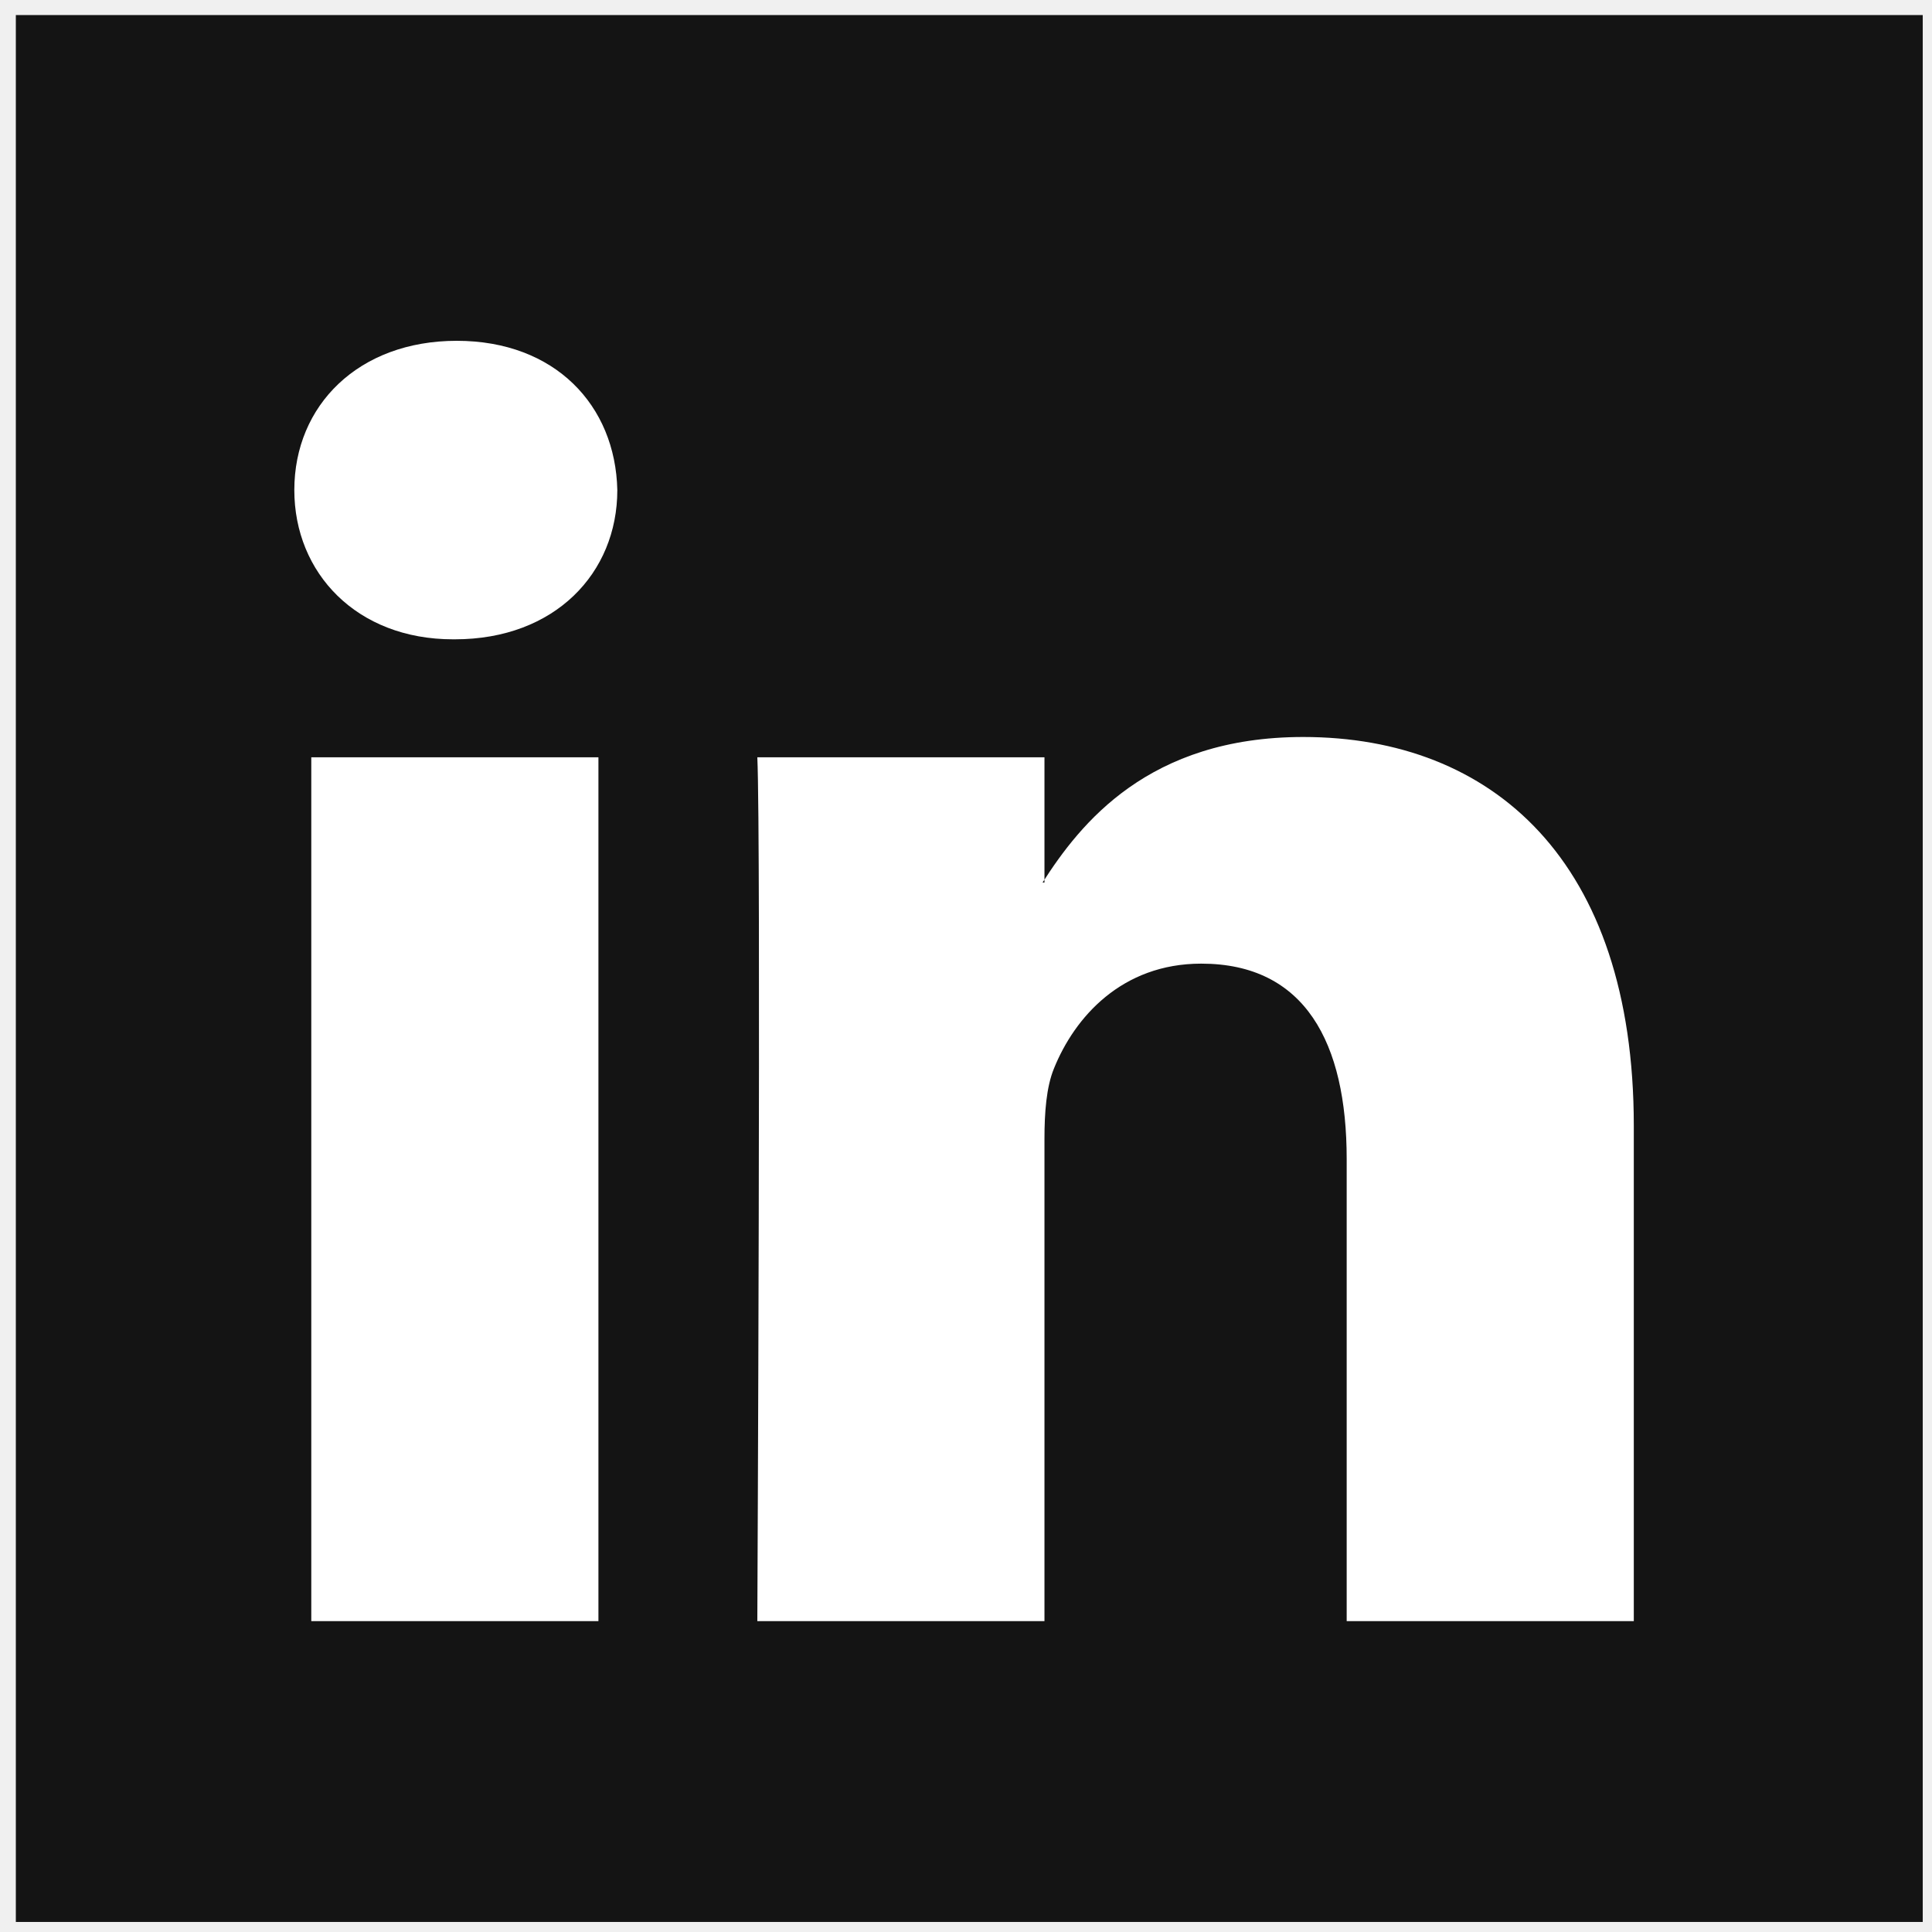
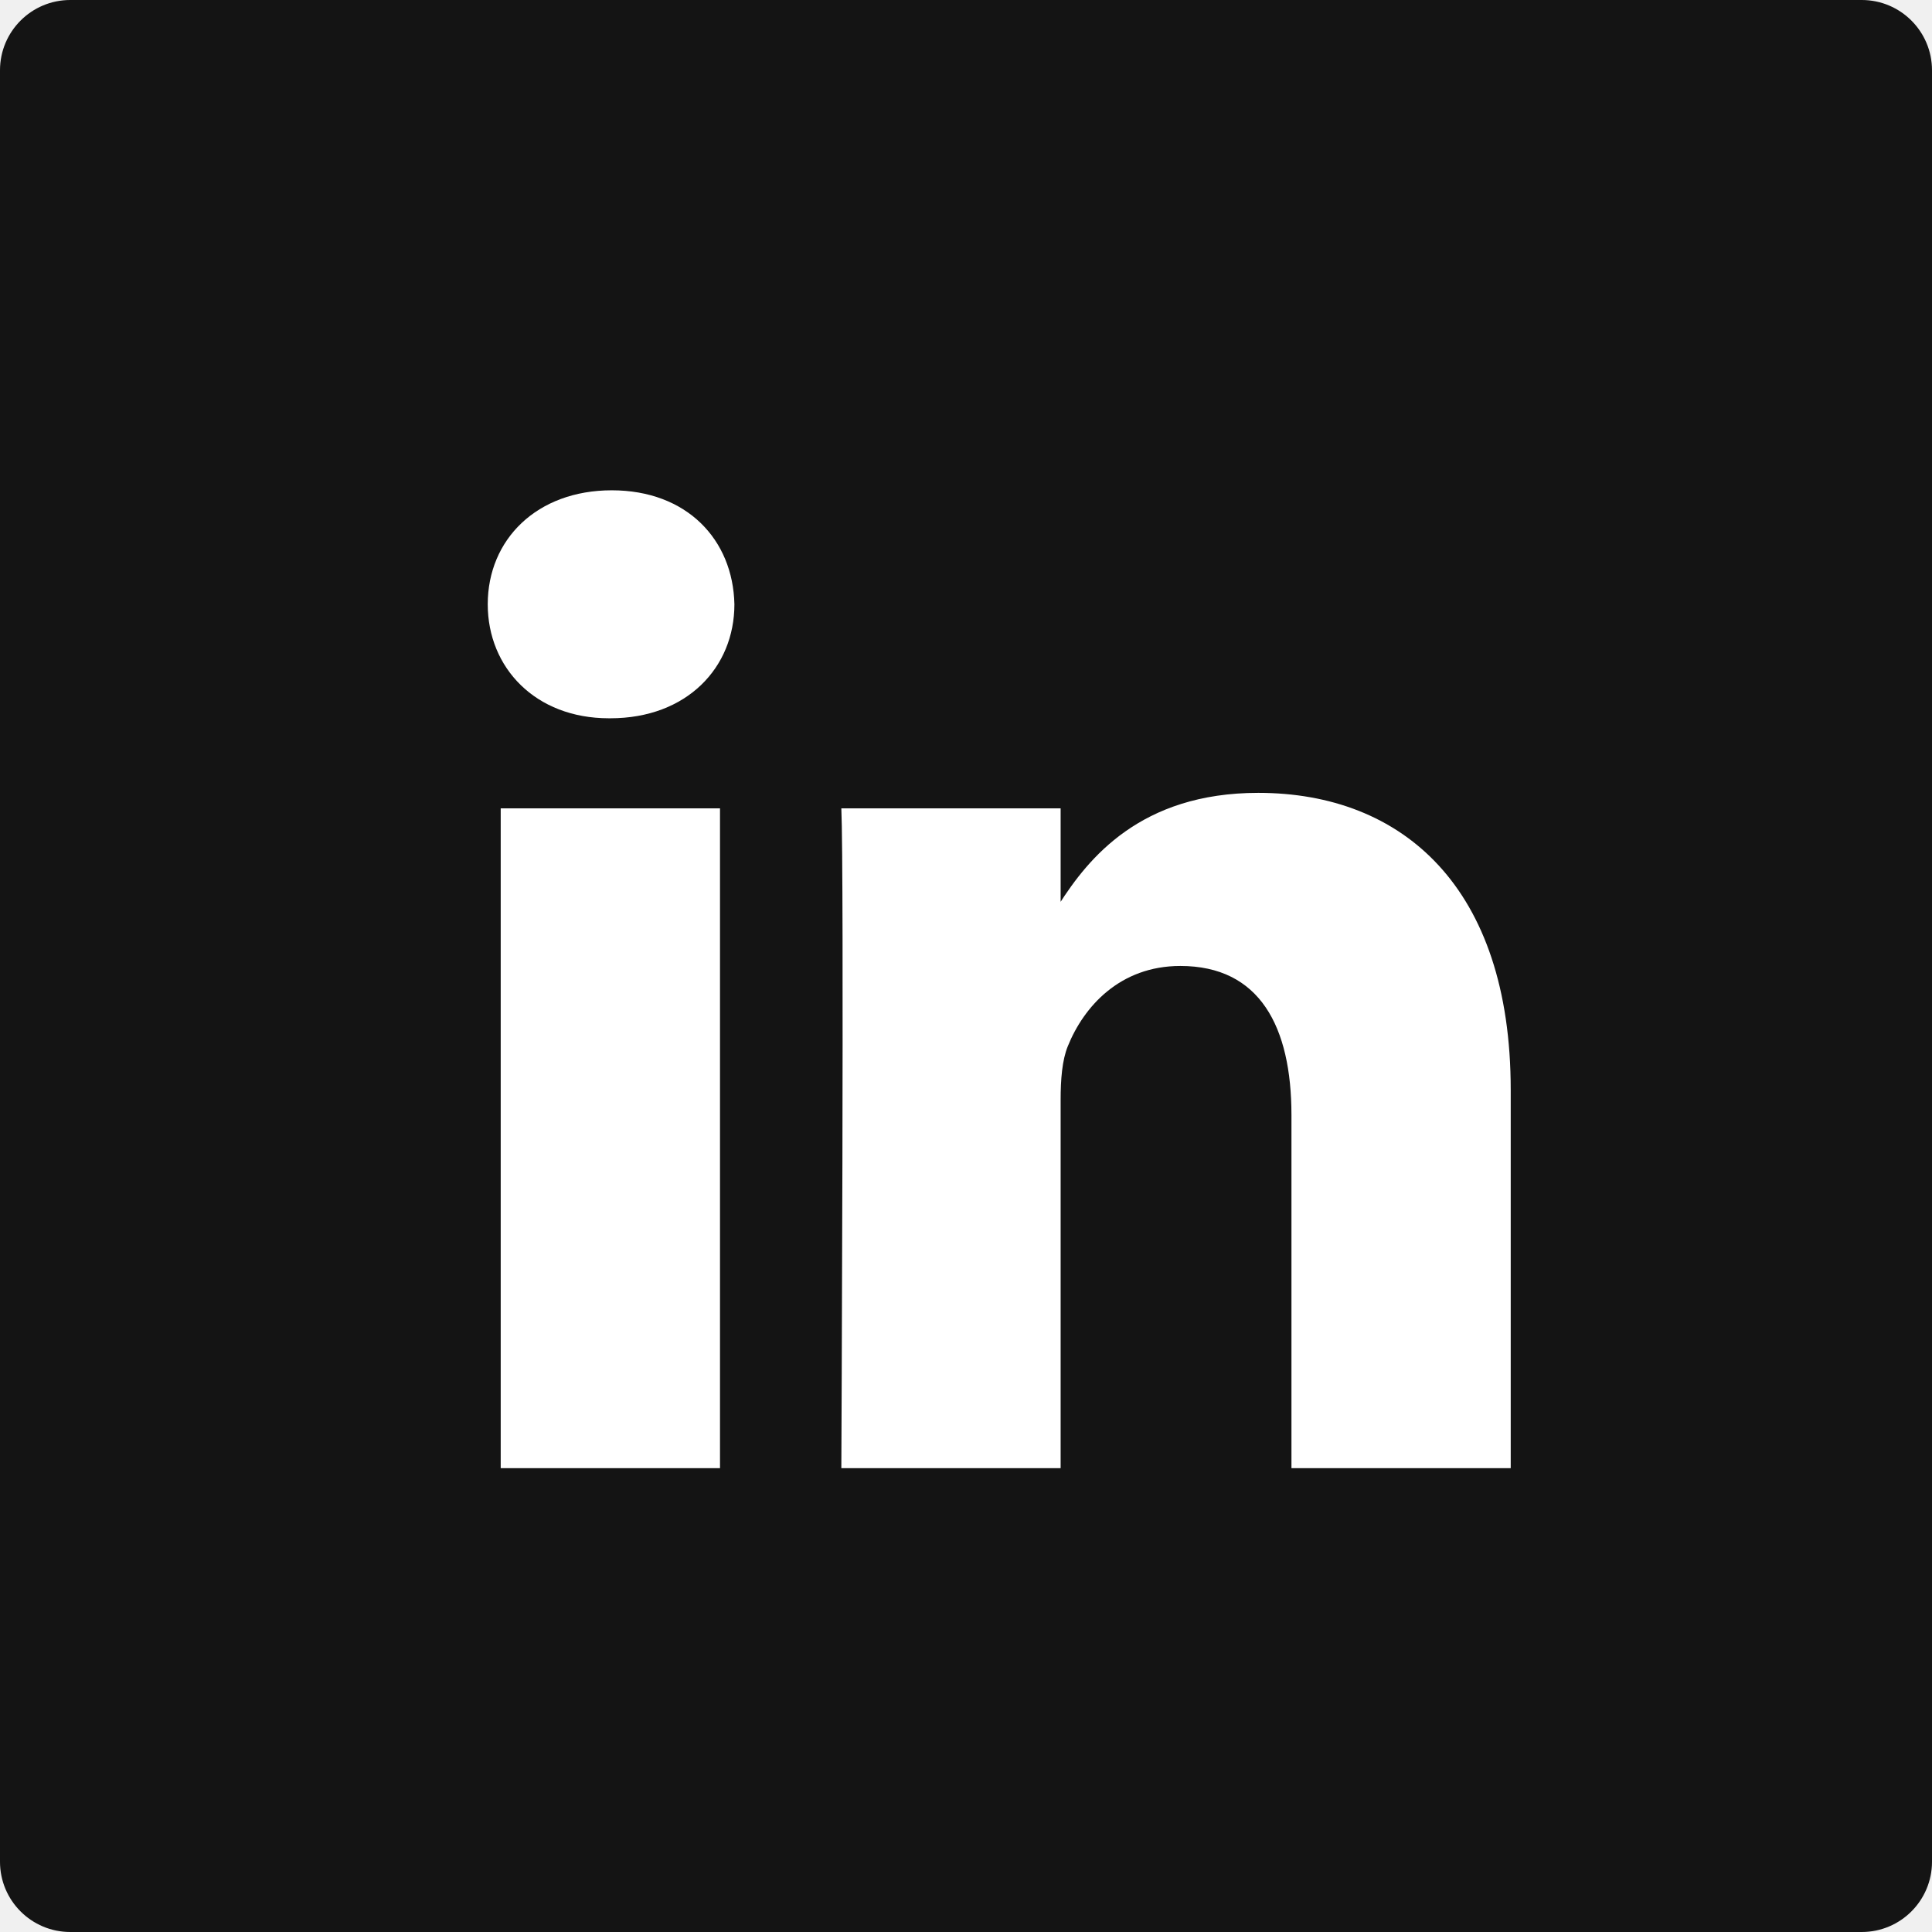
- <svg xmlns="http://www.w3.org/2000/svg" width="77px" height="77px" viewBox="0 0 77 77" version="1.1">
-   <g id="Page-1" stroke="none" stroke-width="1" fill="none" fill-rule="evenodd">
-     <g id="LinkedIn_Logo">
-       <g id="g3019" transform="translate(38.63126, 38.59994) scale(1, -1) translate(-38.63126, -38.59994) translate(0.631257, 0.599935)">
-         <rect id="Rectangle-1" fill="rgb(20, 20, 20)" x="0" y="0" width="76" height="76" />
-         <path d="M23.219,11.989 L23.219,46.419 L11.775,46.419 L11.775,11.989 L23.219,11.989 L23.219,11.989 Z M17.497,51.12 C21.488,51.12 23.972,53.764 23.972,57.068 C23.898,60.446 21.488,63.017 17.573,63.017 C13.658,63.017 11.099,60.446 11.099,57.068 C11.099,53.764 13.582,51.12 17.423,51.12 L17.497,51.12 L17.497,51.12 Z" id="path28" fill="#fff" />
-         <path d="M29.552,11.989 L40.996,11.989 L40.996,31.216 C40.996,32.245 41.07,33.273 41.372,34.009 C42.199,36.065 44.082,38.194 47.244,38.194 C51.385,38.194 53.041,35.037 53.041,30.408 L53.041,11.989 L64.484,11.989 L64.484,31.731 C64.484,42.306 58.839,47.227 51.309,47.227 C45.136,47.227 42.425,43.776 40.92,41.426 L40.996,41.426 L40.996,46.419 L29.552,46.419 C29.702,43.189 29.552,11.989 29.552,11.989 L29.552,11.989 Z" id="path30" fill="#fff" />
-       </g>
+ <svg xmlns="http://www.w3.org/2000/svg" width="55" height="55" viewBox="0 0 55 55">
+   <g fill="none">
+     <rect width="55" height="55" fill="#141414" rx="2" />
+     <g fill="#FFF" transform="matrix(1 0 0 -1 13.176 42.225)">
+       <path d="M7.321.43L7.321 19.213 1.078 19.213 1.078.43 7.321.43 7.321.43zM4.199 21.777C6.376 21.777 7.731 23.219 7.731 25.022 7.691 26.865 6.376 28.267 4.24 28.267 2.105 28.267.709 26.865.709 25.022.709 23.219 2.063 21.777 4.158 21.777L4.199 21.777 4.199 21.777zM10.775.43L17.018.43 17.018 10.919C17.018 11.481 17.058 12.041 17.223 12.443 17.675 13.564 18.702 14.726 20.426 14.726 22.685 14.726 23.589 13.004 23.589 10.479L23.589.43 29.831.43 29.831 11.2C29.831 16.969 26.751 19.654 22.644 19.654 19.276 19.654 17.798 17.771 16.976 16.489L17.018 16.489 17.018 19.213 10.775 19.213C10.857 17.45 10.775.43 10.775.43L10.775.43z" />
    </g>
  </g>
</svg>
